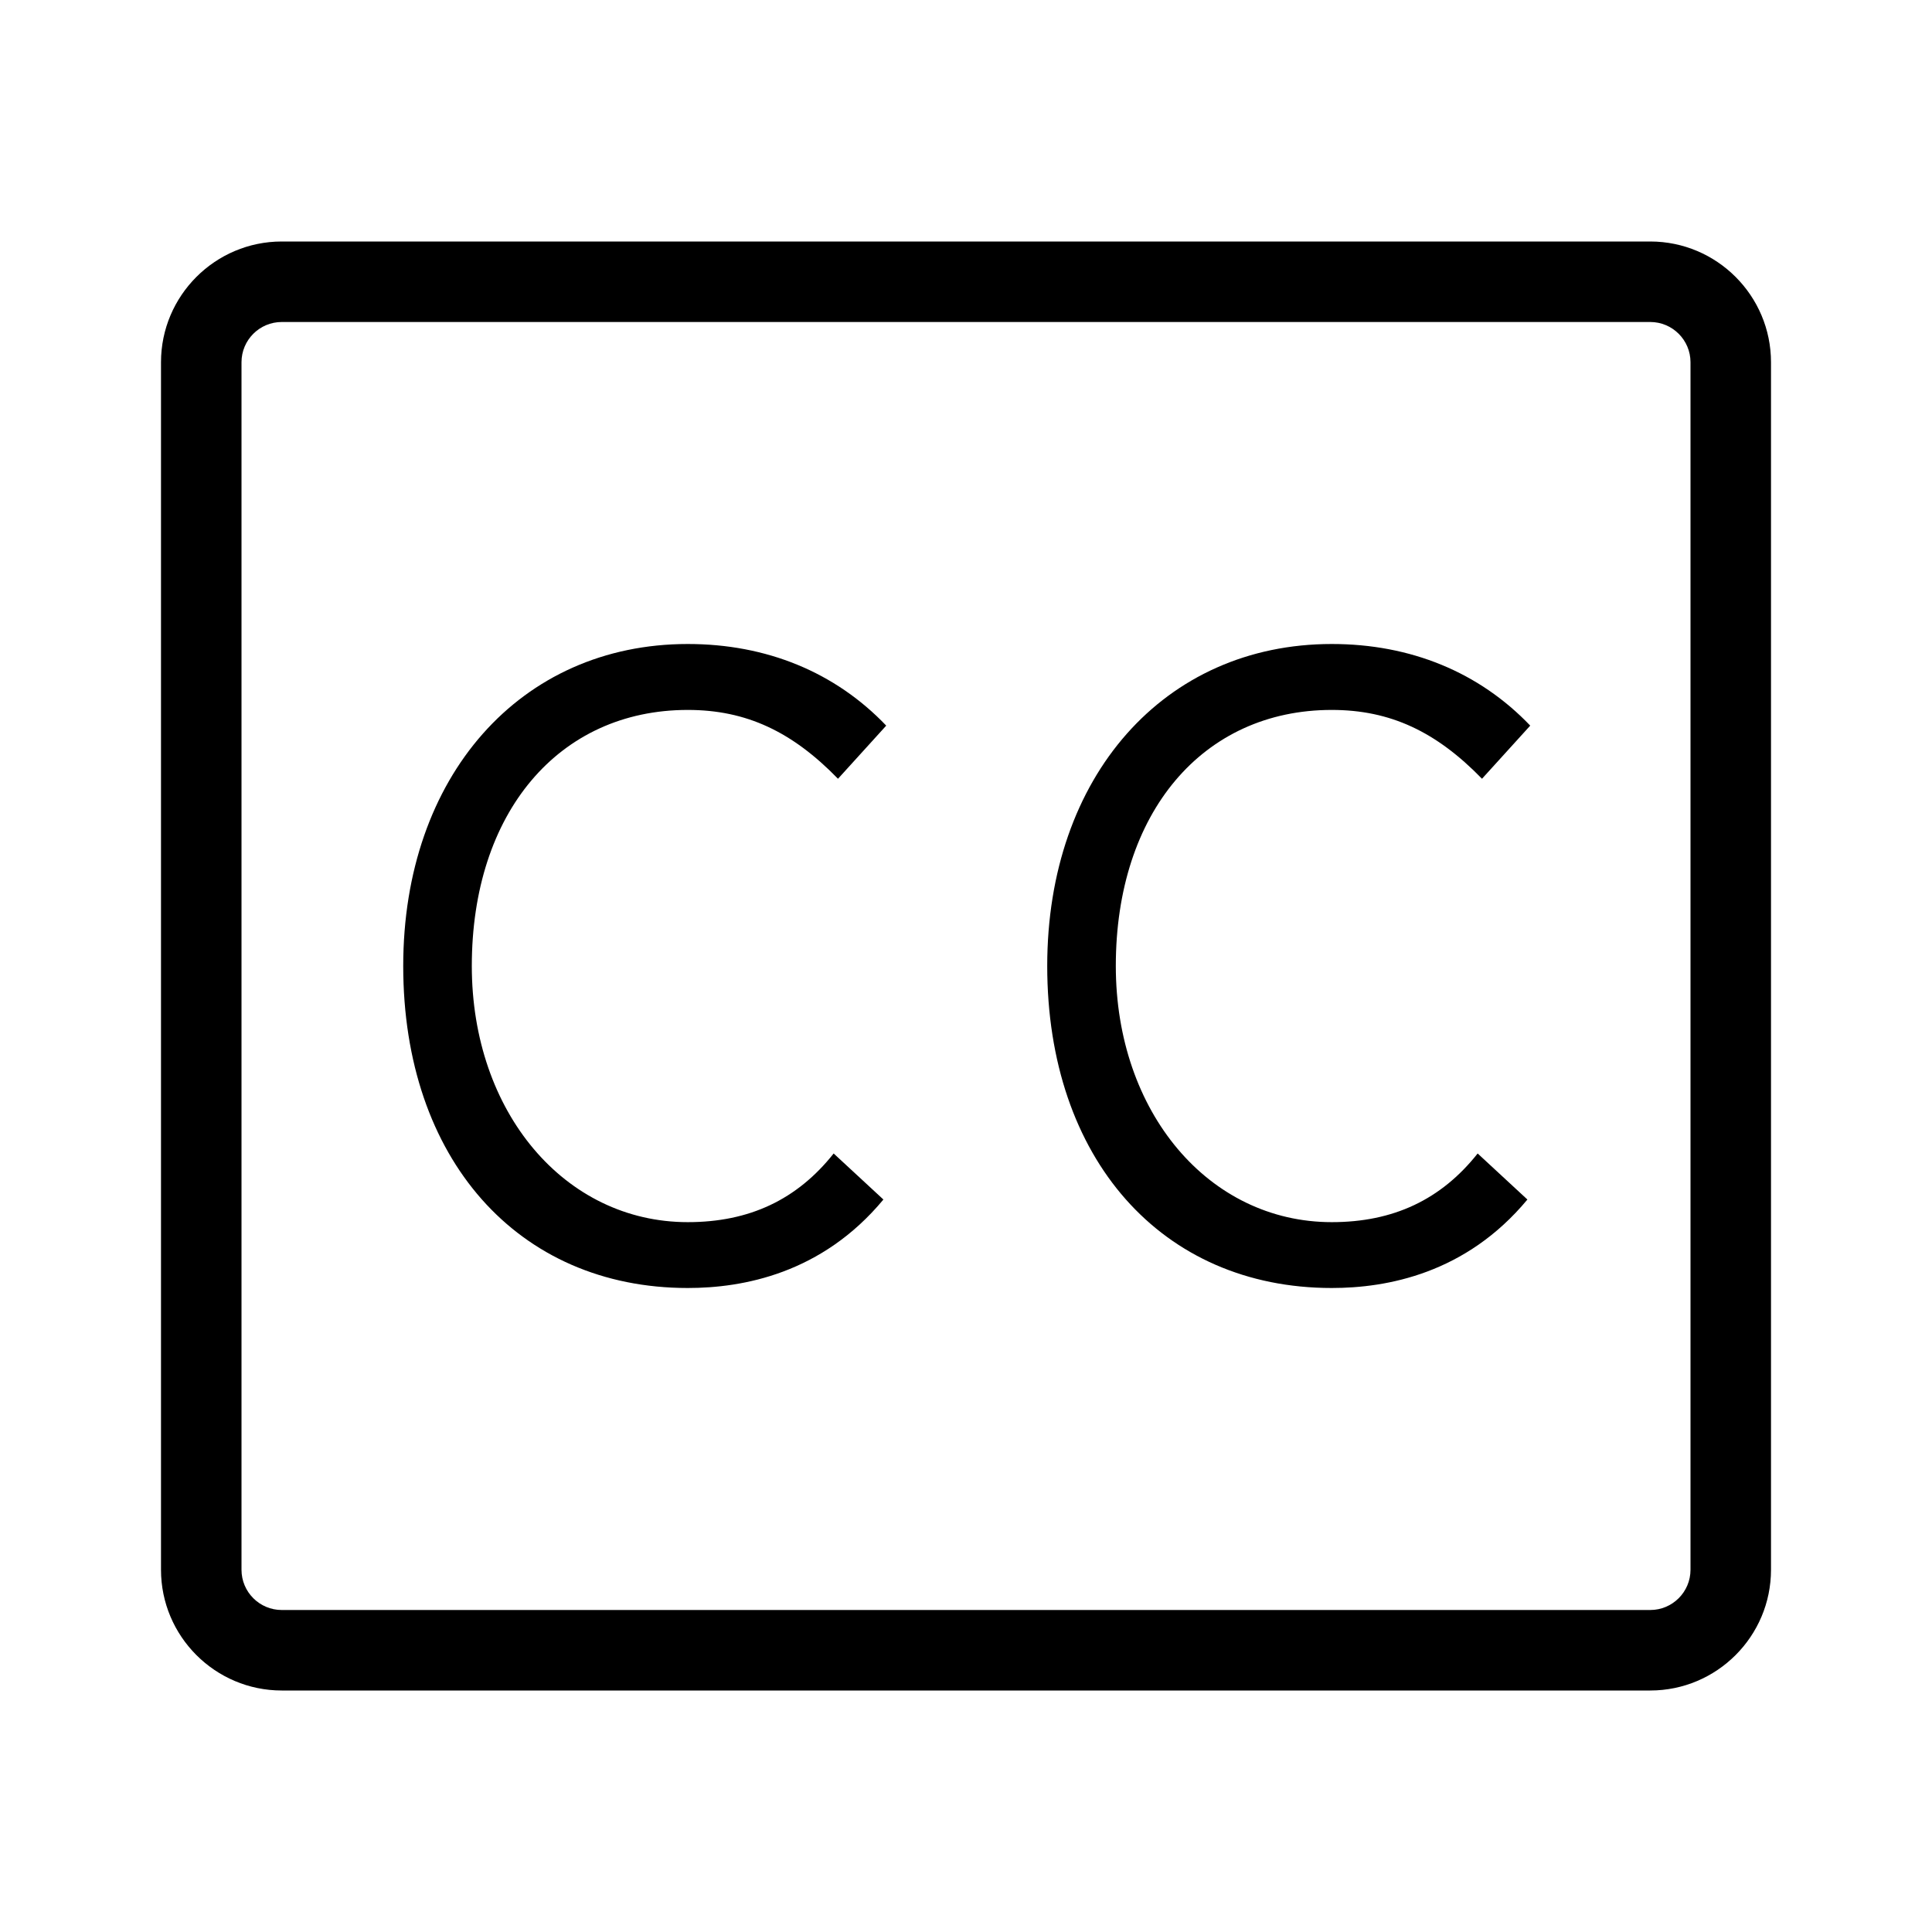
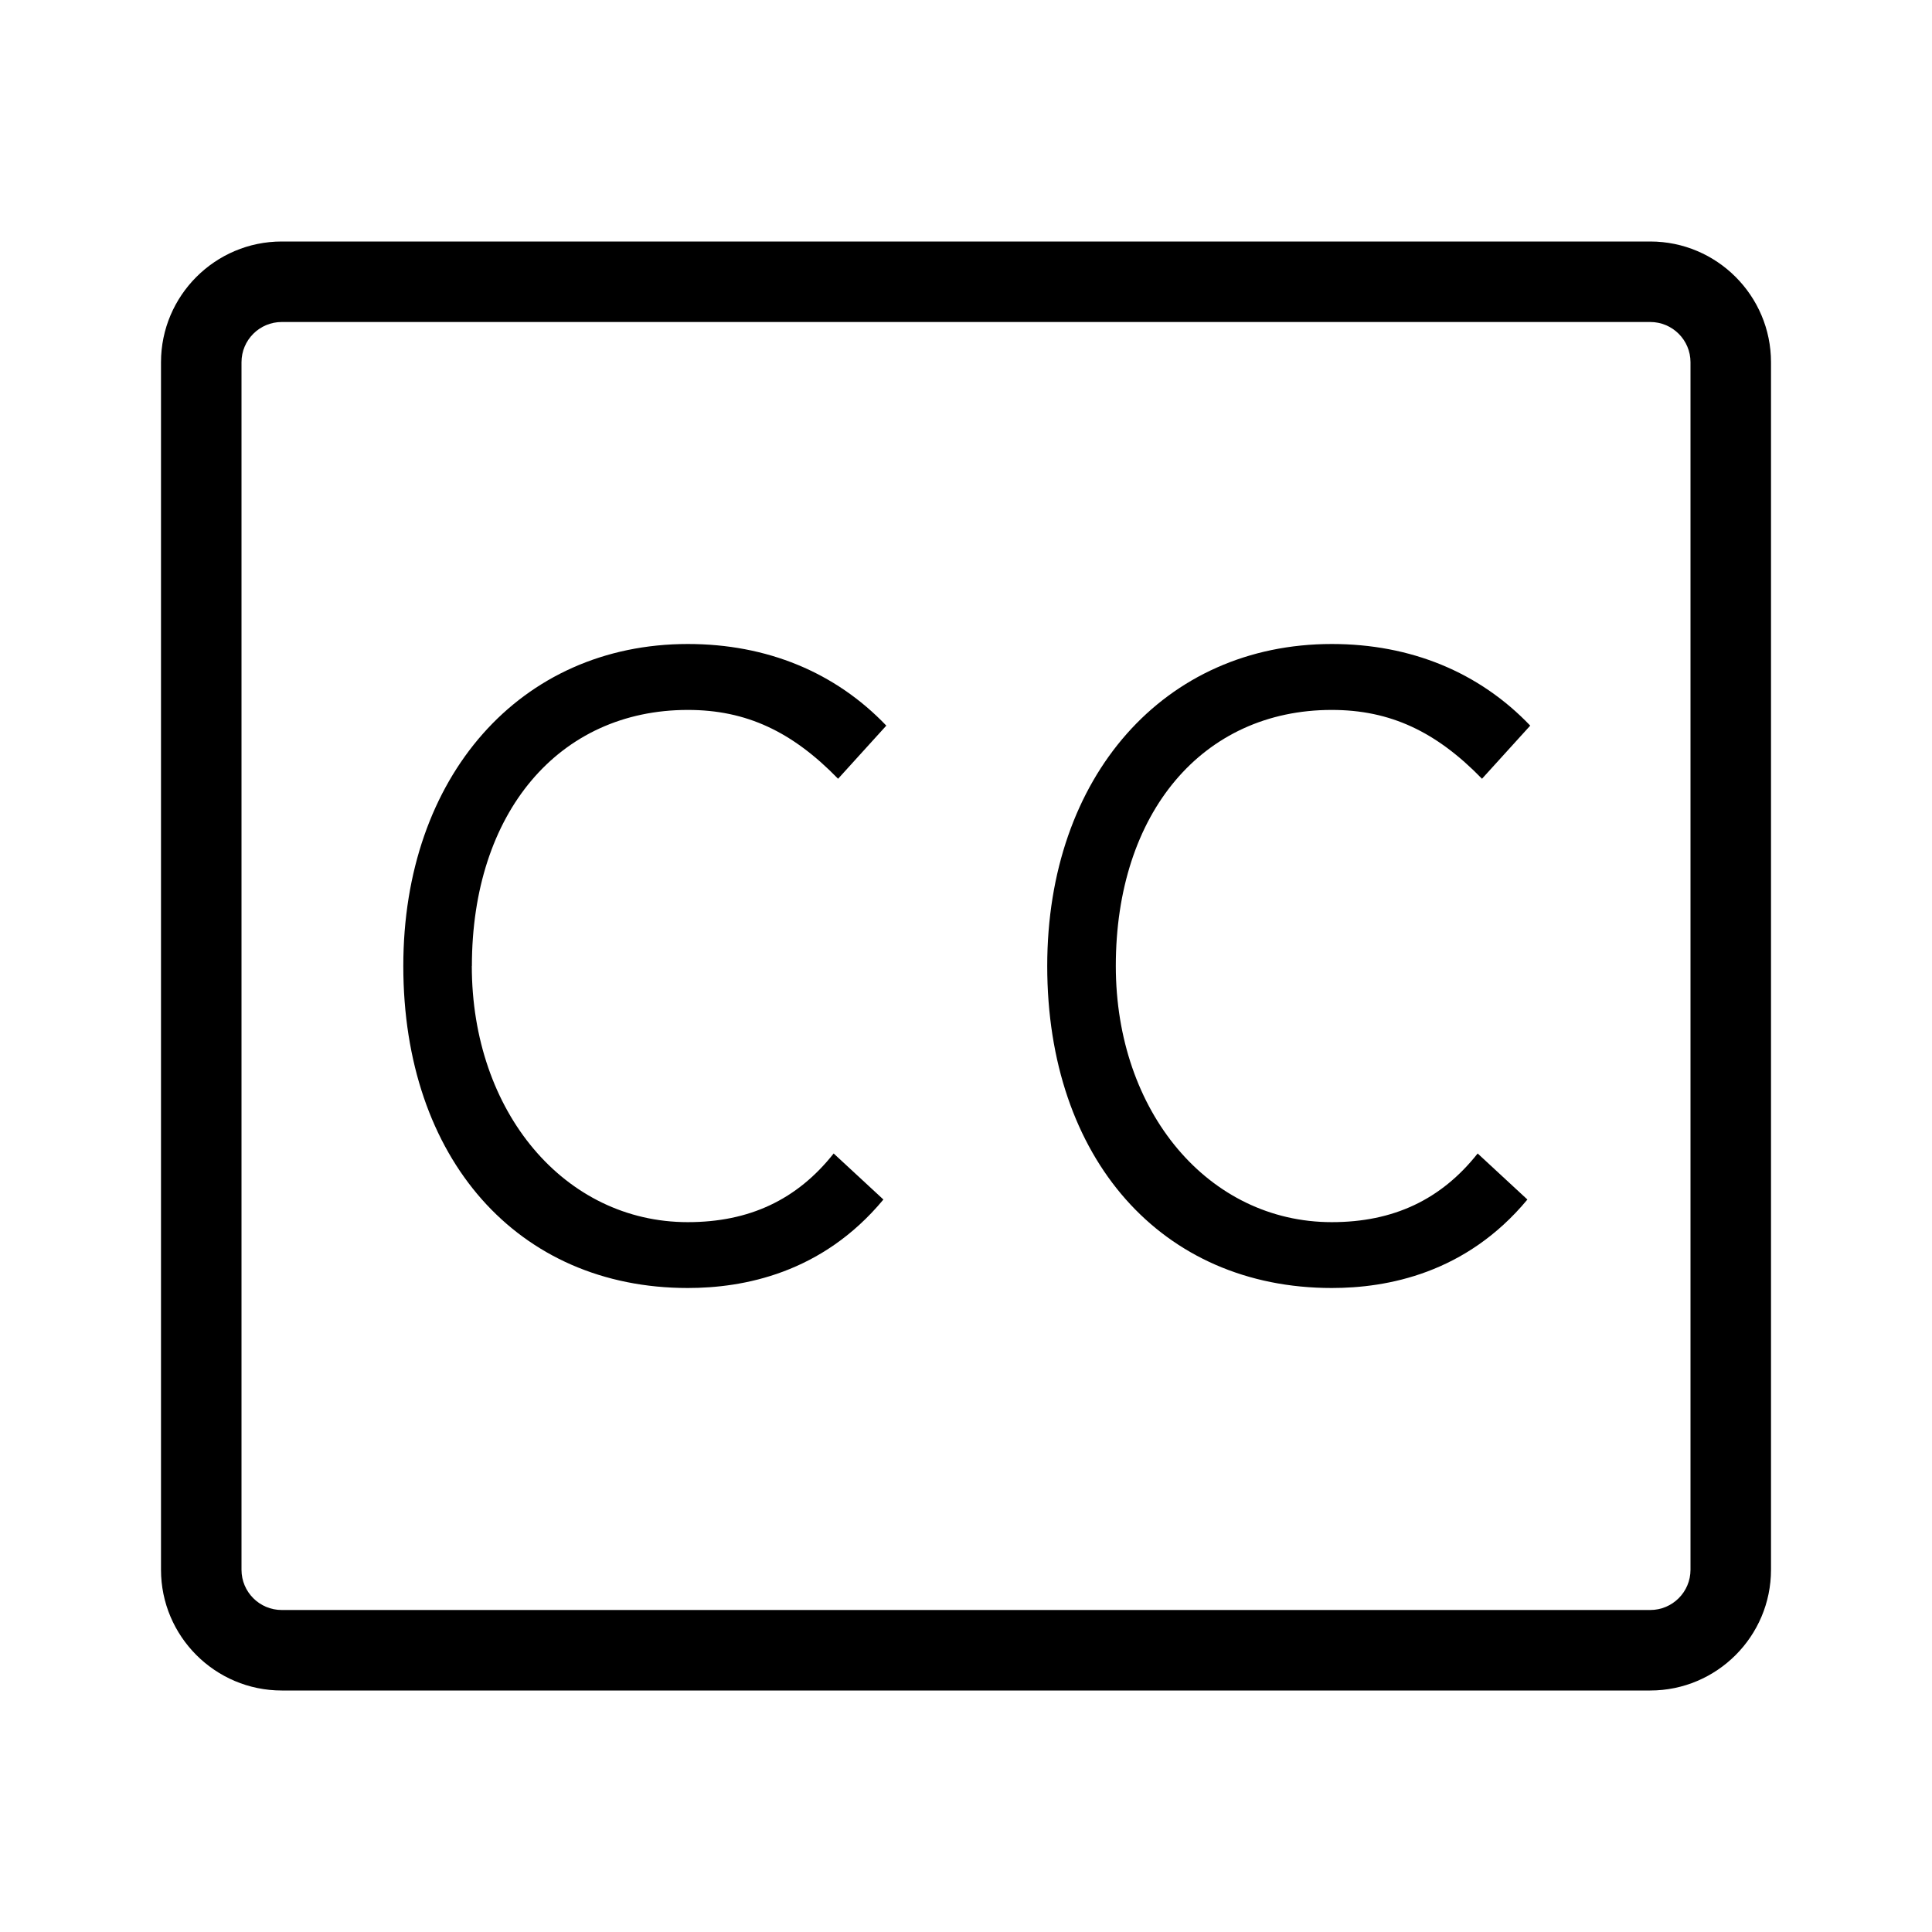
- <svg xmlns="http://www.w3.org/2000/svg" id="icons" viewBox="0 0 24 24">
-   <defs>
-     <style>.cls-1{fill:none;}.cls-1,.cls-2{stroke-width:0px;}.cls-2{fill:#000;}</style>
-   </defs>
-   <rect class="cls-1" width="24" height="24" />
-   <path class="cls-2" d="M20.5,3H3.5c-.827,0-1.5.673-1.5,1.5v15c0,.827.673,1.5,1.5,1.5h17c.827,0,1.5-.673,1.5-1.5V4.5c0-.827-.673-1.5-1.5-1.5ZM21,19.5c0,.276-.224.5-.5.5H3.5c-.276,0-.5-.224-.5-.5V4.5c0-.276.224-.5.5-.5h17c.276,0,.5.224.5.5v15ZM5.861,12c0,1.814,1.153,3.182,2.683,3.182.764,0,1.357-.279,1.812-.853l.618.572c-.764.92-1.744,1.099-2.43,1.099-2.114,0-3.535-1.607-3.535-4,0-2.355,1.454-4,3.535-4,.979,0,1.831.35,2.465,1.014l-.599.66c-.568-.584-1.138-.855-1.866-.855-1.605,0-2.683,1.278-2.683,3.181ZM13.861,12c0,1.814,1.153,3.182,2.683,3.182.764,0,1.357-.279,1.812-.853l.618.572c-.764.92-1.744,1.099-2.43,1.099-2.114,0-3.535-1.607-3.535-4,0-2.355,1.454-4,3.535-4,.979,0,1.831.35,2.465,1.014l-.599.66c-.568-.584-1.138-.855-1.866-.855-1.605,0-2.683,1.278-2.683,3.181Z" />
+ <svg xmlns="http://www.w3.org/2000/svg" viewBox="0 0 24 24">
+   <path stroke-width="0" fill="none" d="M0 0h24v24H0z" />
+   <path d="M20.5 3h-17C2.673 3 2 3.673 2 4.5v15c0 .827.673 1.5 1.5 1.5h17c.827 0 1.5-.673 1.5-1.5v-15c0-.827-.673-1.5-1.5-1.5zm.5 16.5a.5.5 0 0 1-.5.5h-17a.5.5 0 0 1-.5-.5v-15a.5.5 0 0 1 .5-.5h17a.5.5 0 0 1 .5.5v15zM5.861 12c0 1.814 1.153 3.182 2.683 3.182.765 0 1.358-.279 1.812-.853l.618.572C10.21 15.821 9.231 16 8.544 16 6.43 16 5.01 14.393 5.01 12c0-2.355 1.454-4 3.535-4 .98 0 1.831.35 2.465 1.014l-.599.66c-.568-.584-1.138-.855-1.866-.855-1.605 0-2.683 1.278-2.683 3.181zm8 0c0 1.814 1.153 3.182 2.683 3.182.765 0 1.358-.279 1.812-.853l.618.572c-.764.92-1.743 1.099-2.43 1.099-2.114 0-3.535-1.607-3.535-4 0-2.355 1.454-4 3.535-4 .98 0 1.831.35 2.465 1.014l-.599.66c-.568-.584-1.138-.855-1.866-.855-1.605 0-2.683 1.278-2.683 3.181z" stroke-width="0" />
</svg>
